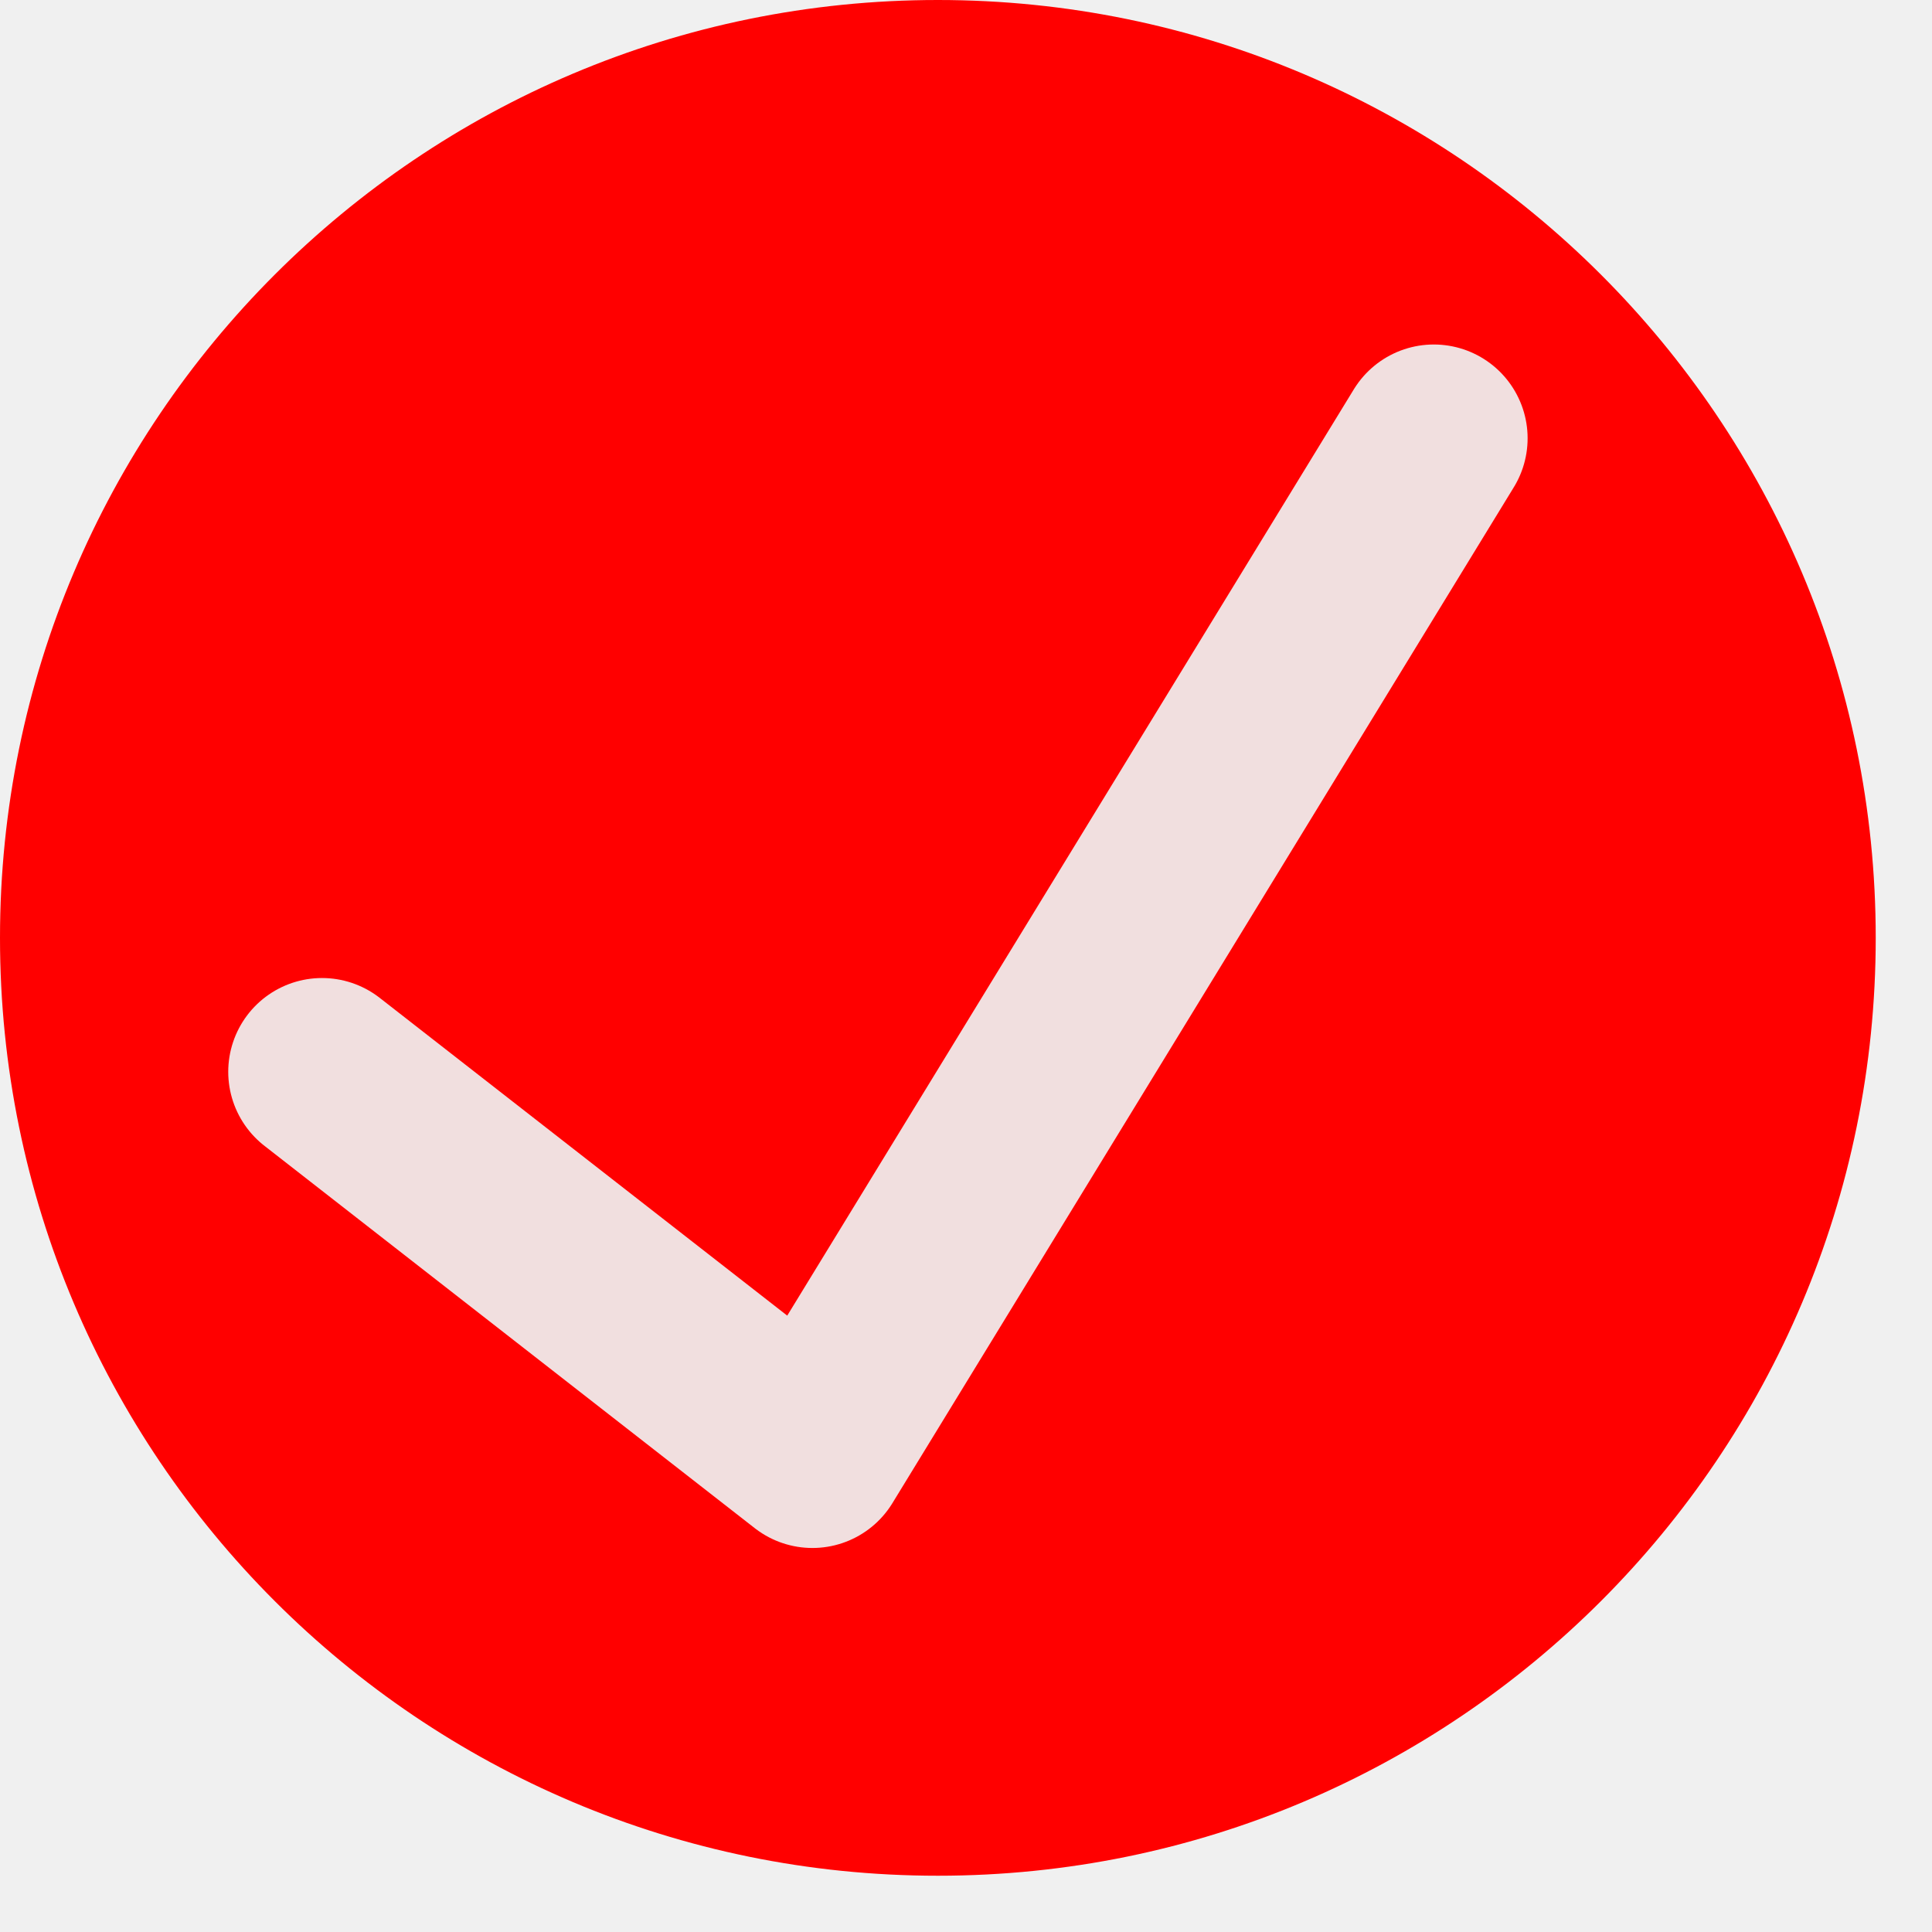
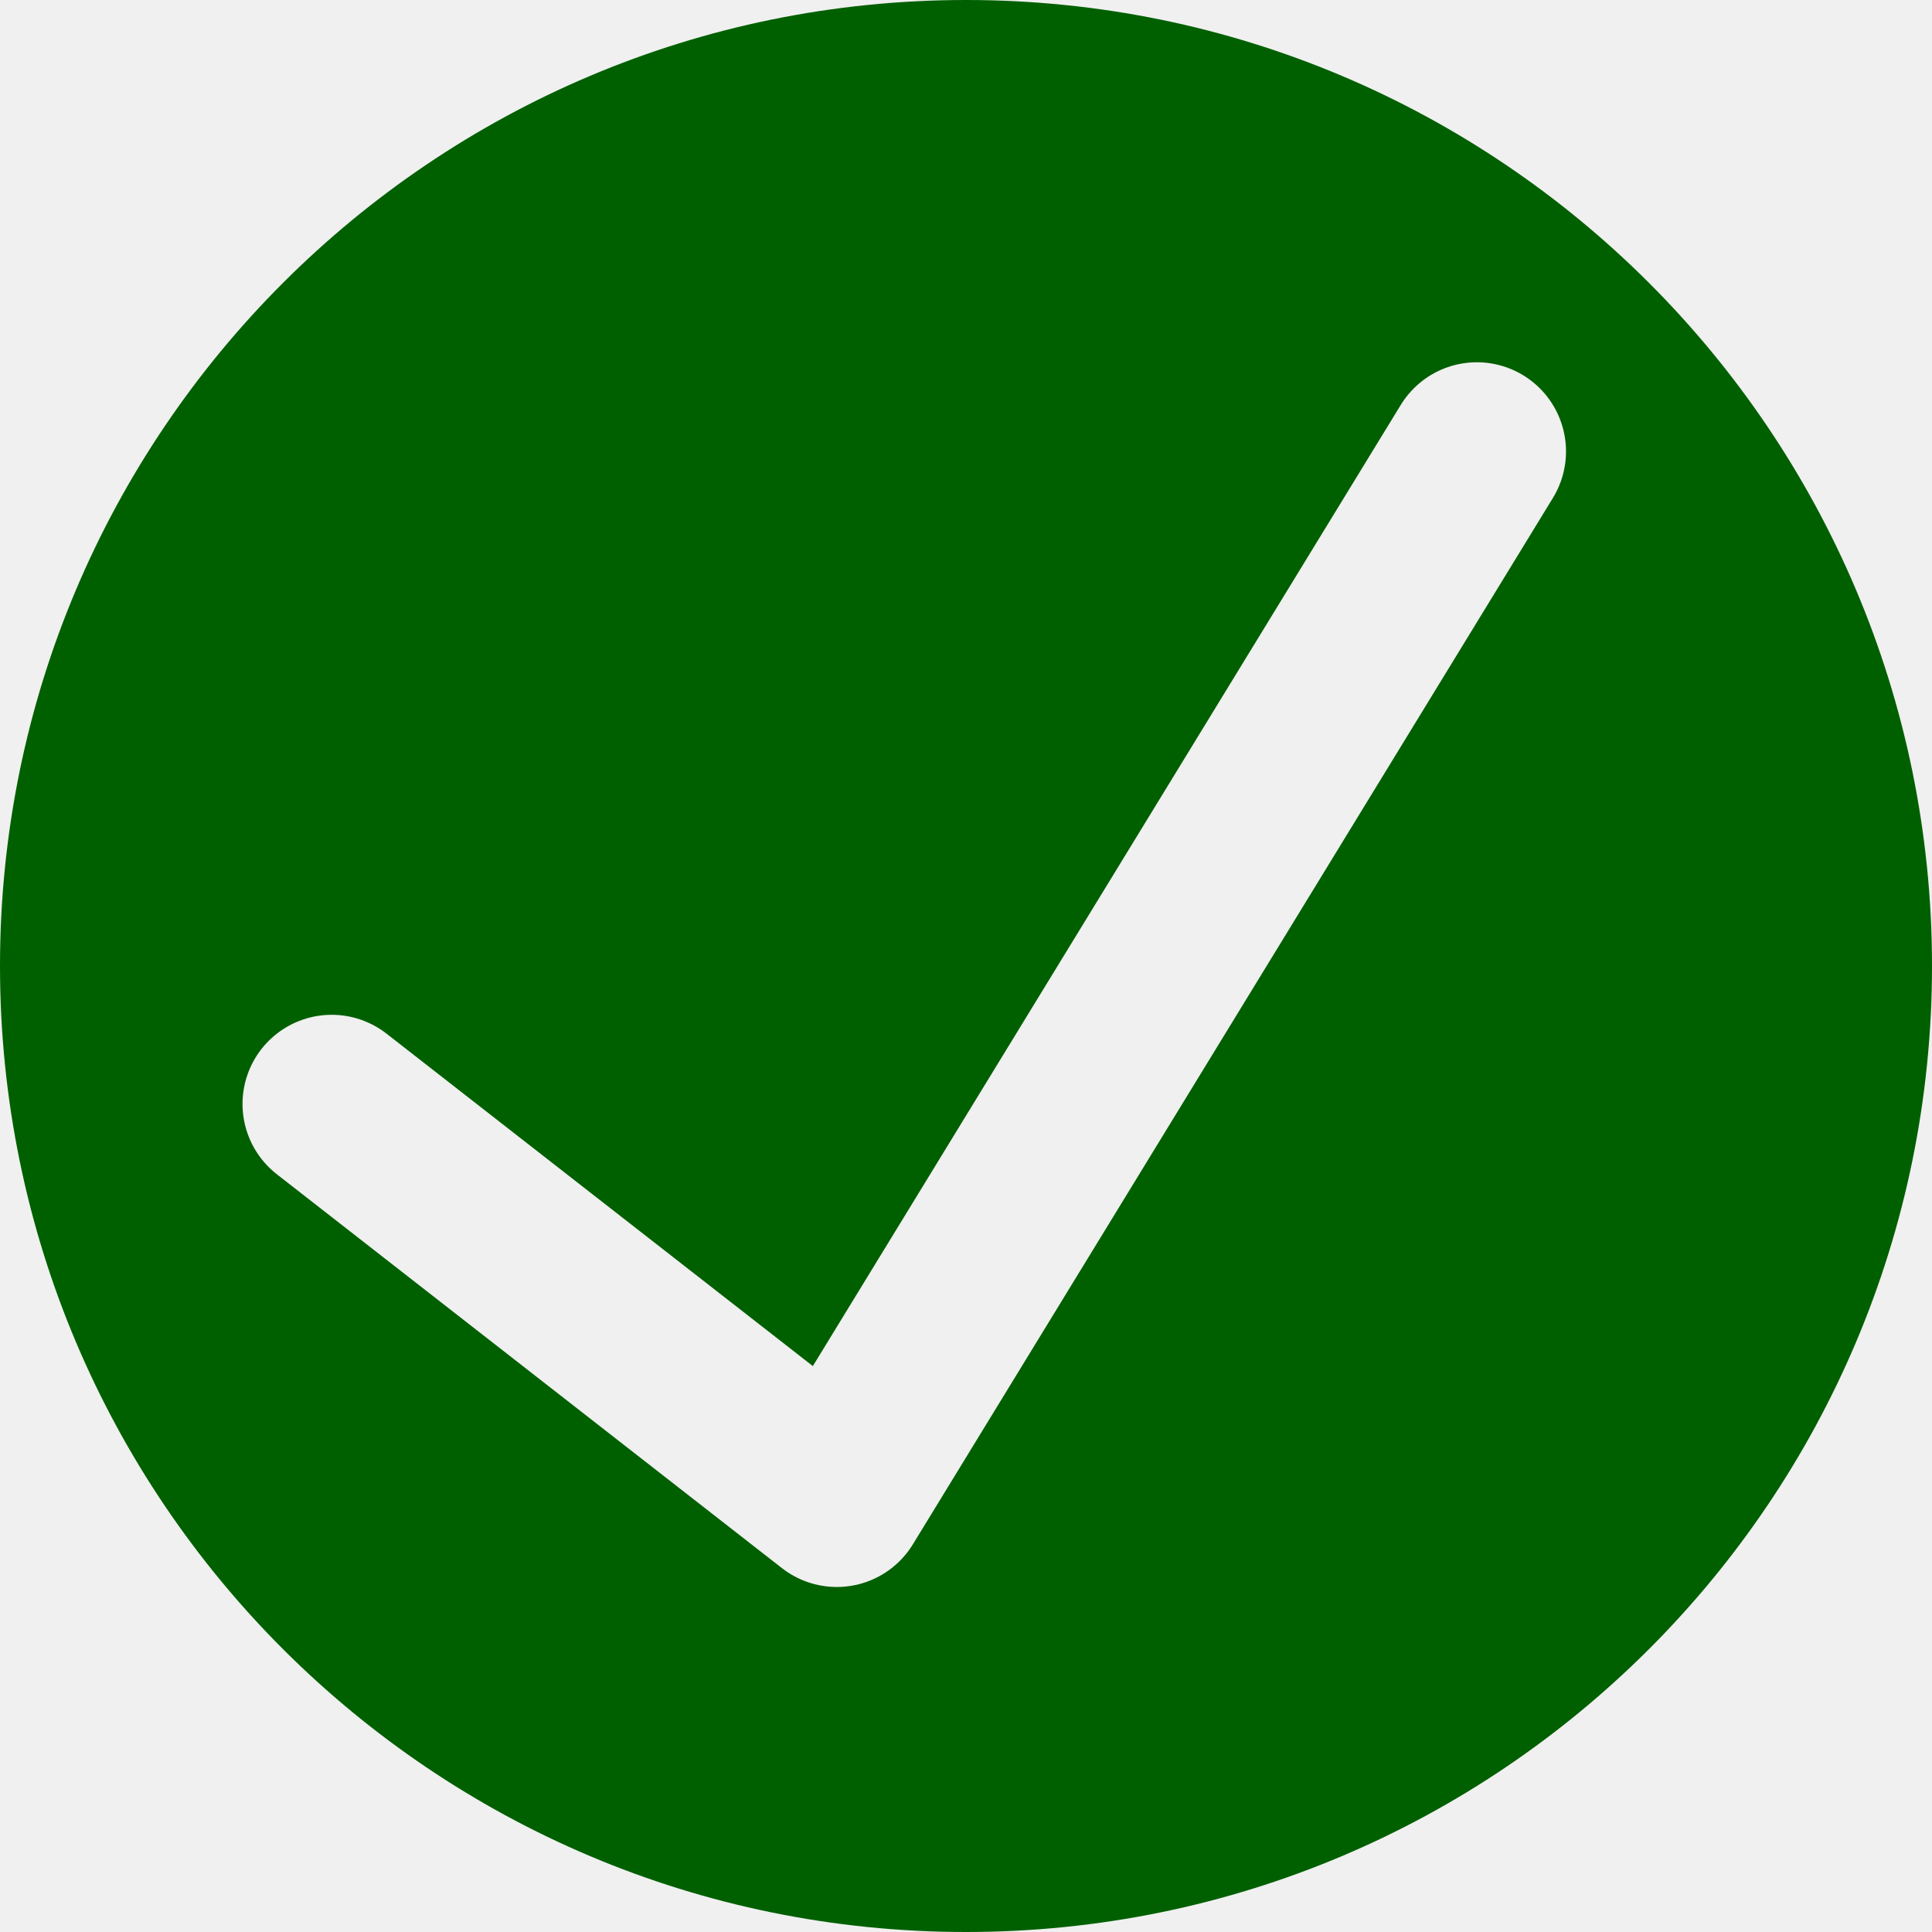
- <svg xmlns="http://www.w3.org/2000/svg" width="100mm" height="100mm" viewBox="0 0 103 103" version="1.1" id="svg8">
-   <defs id="defs2" />
+ <svg xmlns="http://www.w3.org/2000/svg" width="100px" height="100px" viewBox="0 0 100 100" version="1.1">
+   <style>
+         path {
+ 
+         fill:none;
+         stroke:#000000;
+         stroke-width:9.23;
+         stroke-linecap:round;
+         stroke-linejoin:round;
+         stroke-miterlimit:4;
+         stroke-dasharray:none;
+         stroke-opacity:1
+ 
+         }
+     </style>
  <defs>
    <mask id="hole">
      <rect width="100%" height="100%" fill="white" />
-       <path style="fill:none;fill-opacity:1;stroke:#000000;stroke-width:10;stroke-linecap:round;stroke-linejoin:round;stroke-miterlimit:4;stroke-dasharray:none;stroke-opacity:0.929" d="M 17.168,57.141 43.312,77.527 76.441,23.366" id="path22" />
+       <path d="M 17.168,57.141 43.312,77.527 76.441,23.366" />
    </mask>
  </defs>
-   <g id="layer1">
-     <circle id="path10" cx="50" cy="50" style="stroke-width:0; fill:#ff0000" r="50" mask="url(#hole)" />
+   <g>
+     <circle cx="50" cy="50" style="stroke-width:0; fill:#006000" r="50" mask="url(#hole)" />
  </g>
</svg>
